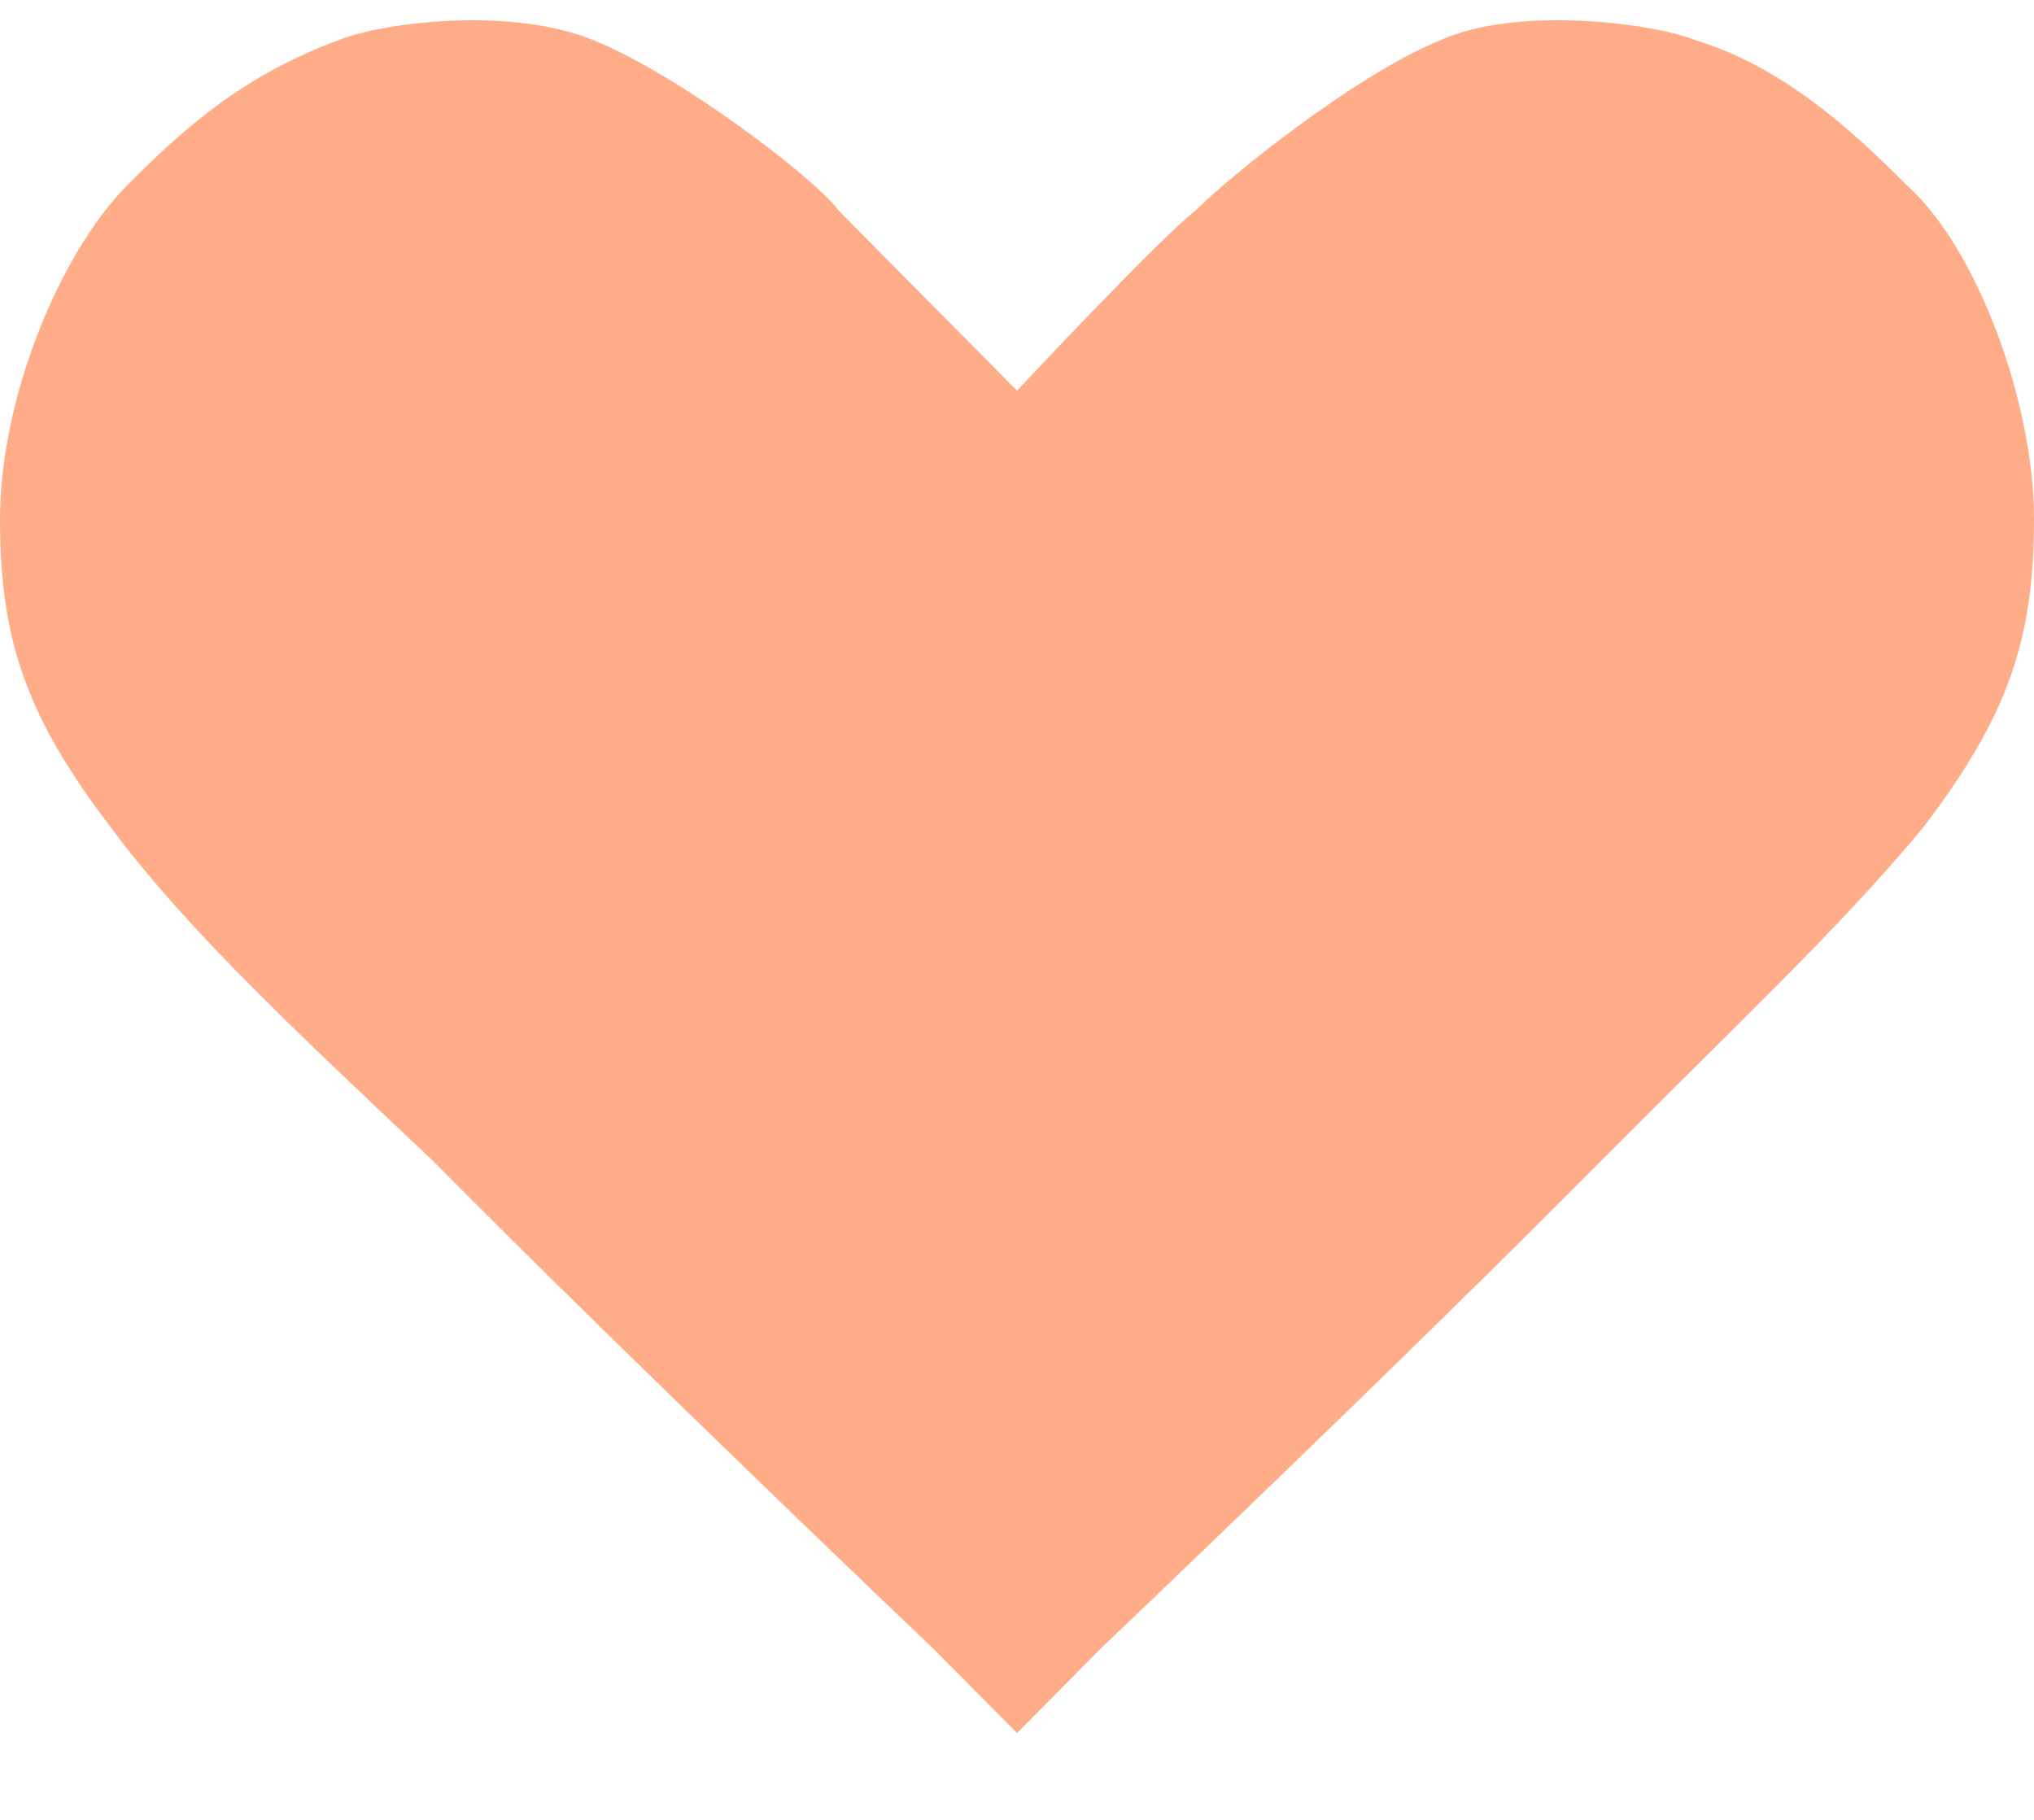
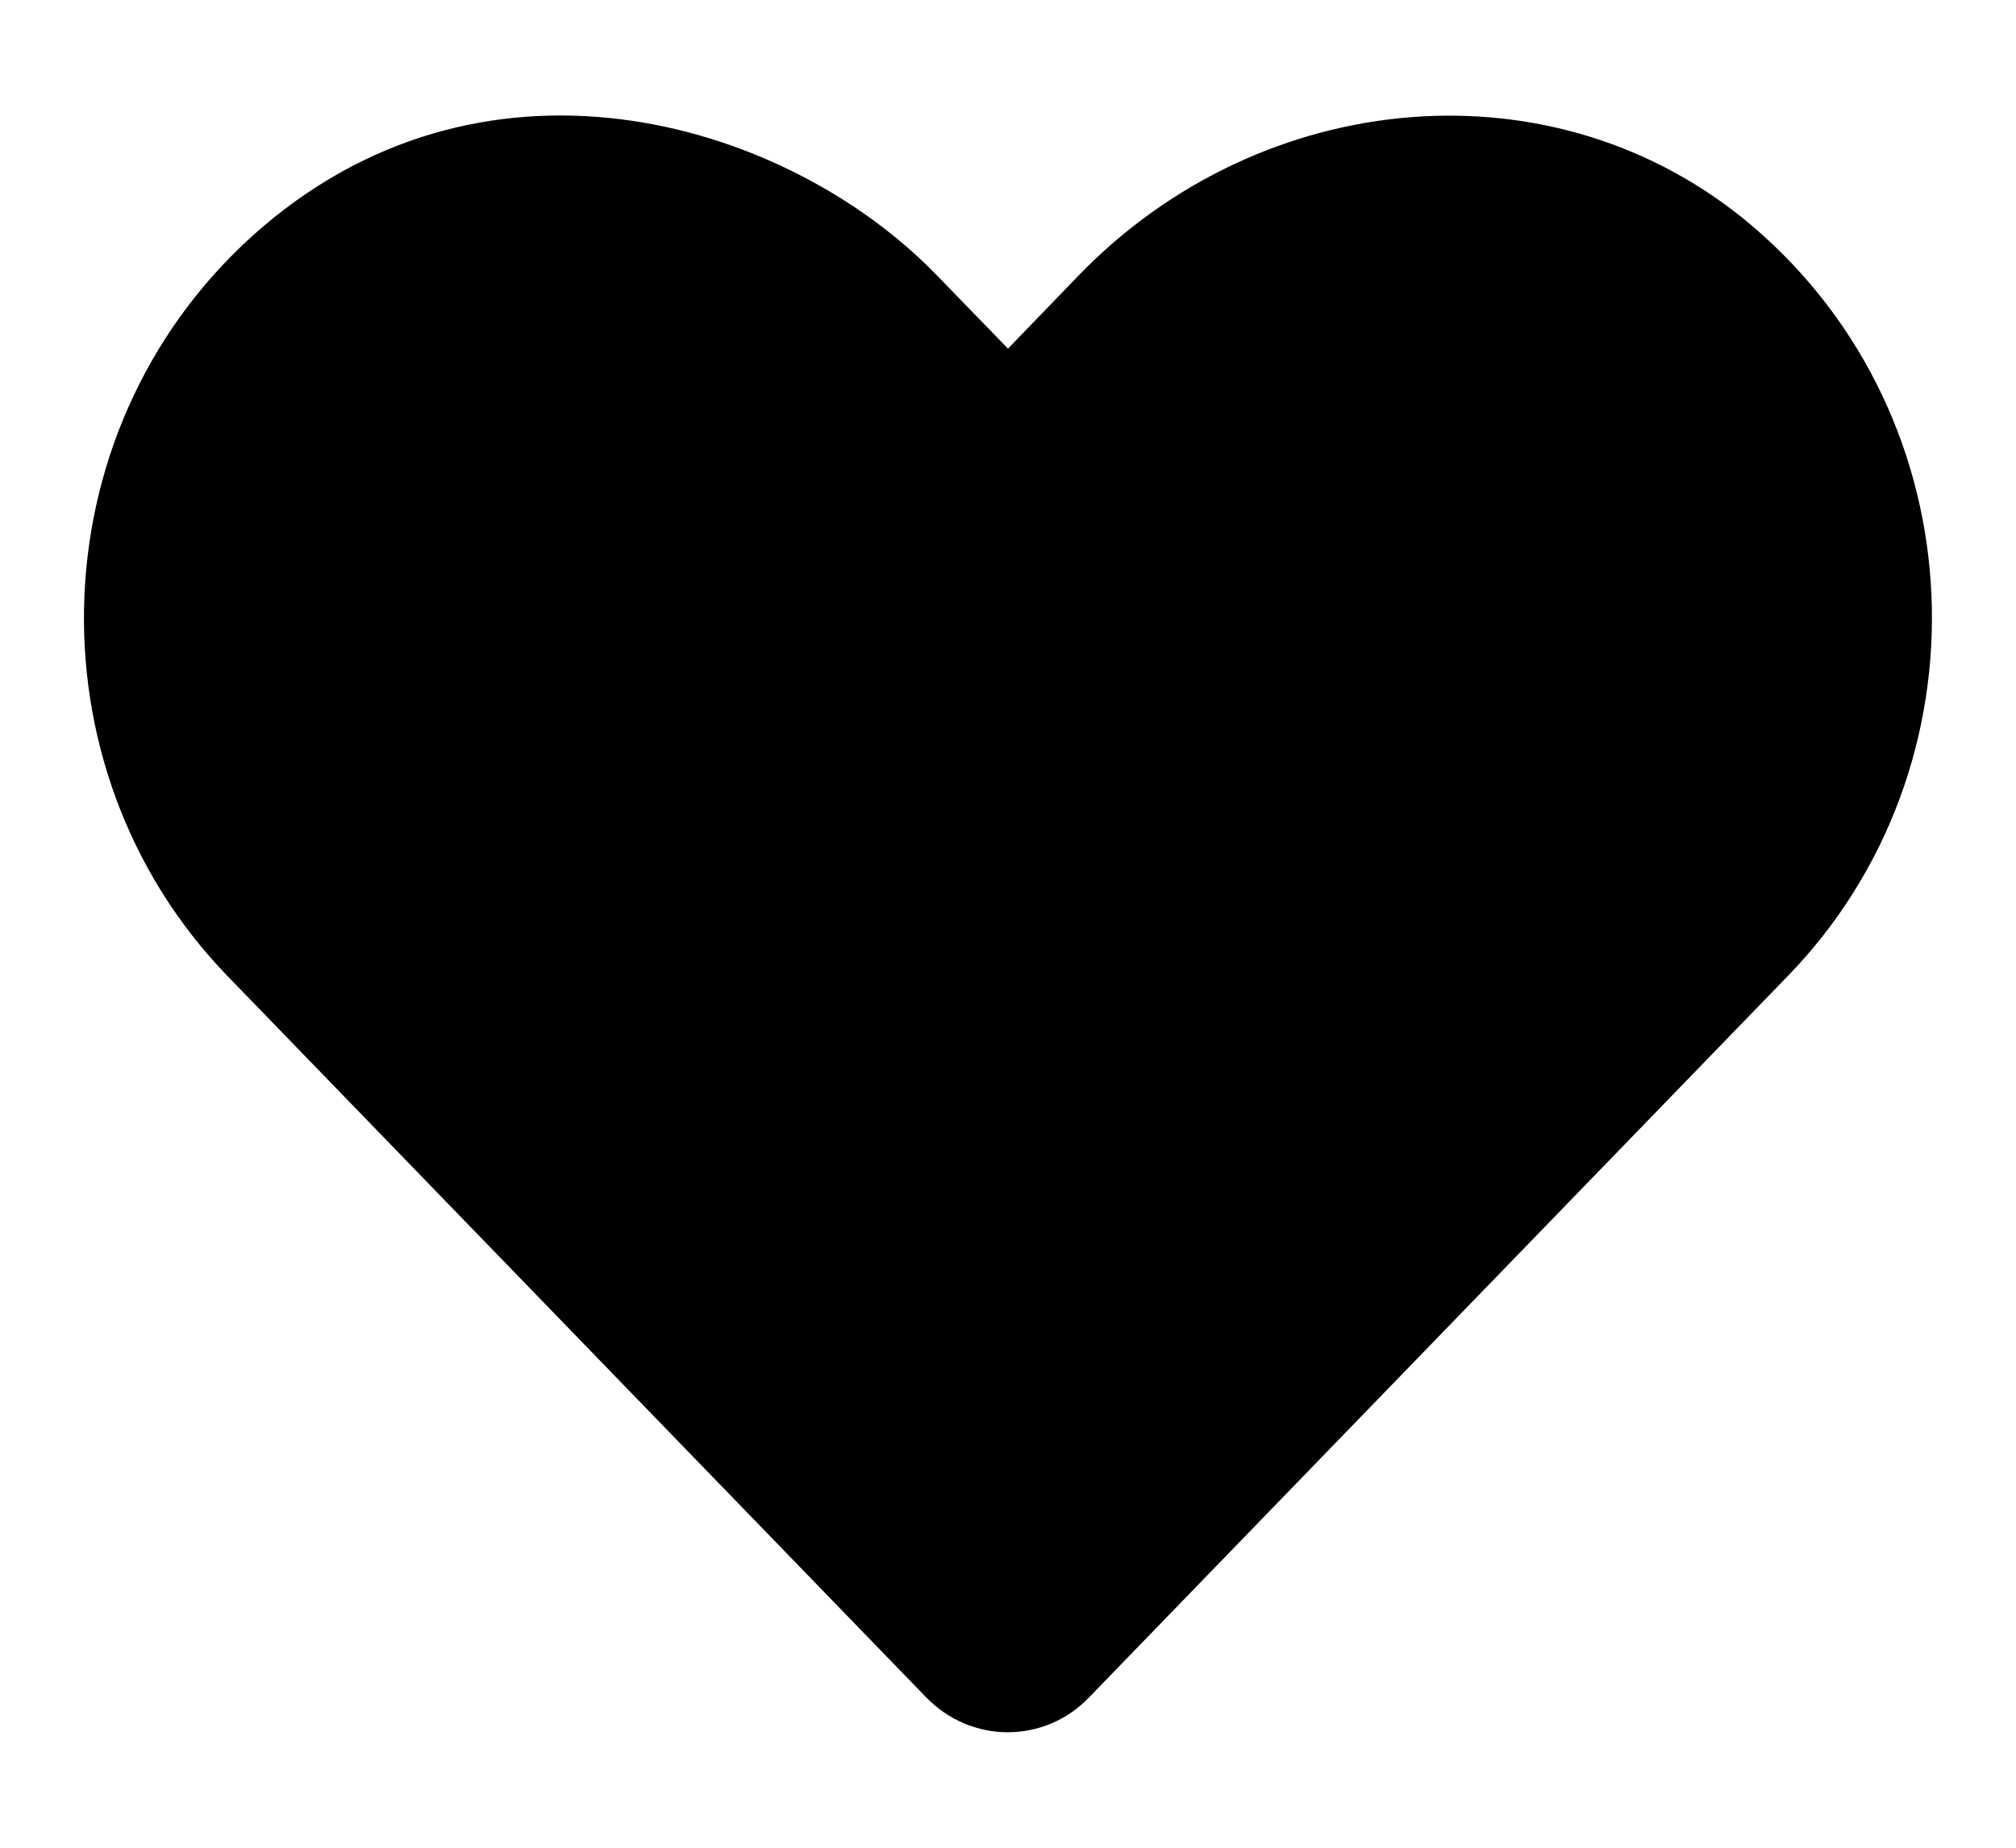
- <svg xmlns="http://www.w3.org/2000/svg" xmlns:xlink="http://www.w3.org/1999/xlink" viewBox="0 0 19 17">
-   <defs>
-     <path d="m9.5 16.19.791-.799s2.771-2.636 4.671-4.553c1.188-1.198 2.217-2.157 3.009-3.116C18.762 6.684 19 5.965 19 4.847s-.554-2.556-1.187-3.115c-.554-.56-1.188-1.118-1.98-1.358-.396-.16-1.662-.32-2.374 0-.793.32-1.98 1.278-2.296 1.597-.317.24-1.663 1.678-1.663 1.678L7.837 1.97C7.6 1.651 6.334.694 5.541.374c-.791-.32-1.978-.16-2.375 0-.87.32-1.425.799-1.979 1.358C.554 2.37 0 3.729 0 4.847s.238 1.837 1.03 2.875c.711.96 1.74 1.918 3.008 3.116 1.9 1.917 4.67 4.553 4.67 4.553l.792.798Z" id="a" />
-   </defs>
-   <use fill="#FFAD88" xlink:href="#a" fill-rule="evenodd" />
+ <svg xmlns="http://www.w3.org/2000/svg" class="lxl4y8-0 ffMWCc sc-5tr1y5-2 ONNRL" height="11" viewBox="0 0 512 512" width="12" aria-hidden="true" focusable="false">
+   <path d="M462.3,62.7c-54.5-46.4-136-38.7-186.6,13.5L256,96.6l-19.7-20.3C195.5,34.1,113.2,8.7,49.7,62.7 c-62.8,53.6-66.1,149.8-9.9,207.8l193.5,199.8c6.2,6.4,14.4,9.7,22.6,9.7c8.2,0,16.4-3.2,22.6-9.7L472,270.5 C528.4,212.5,525.1,116.3,462.3,62.7z M449.2,248.3L256.4,448.1L62.8,248.3c-38.4-39.6-46.4-115.1,7.7-161.2 c54.8-46.8,119.2-12.9,142.8,11.5l42.7,44.1l42.7-44.1c23.2-24,88.2-58,142.8-11.5C495.5,133.1,487.6,208.6,449.2,248.3L449.2,248.3 z" />
+   <path d="M454.4,248.1l-198,205.2L57.6,248.1C18.2,207.4,10,129.9,65.5,82.6c56.3-48.1,122.4-13.2,146.6,11.8l43.8,45.3l43.8-45.3 c23.8-24.6,90.6-59.6,146.6-11.8C501.9,129.8,493.8,207.3,454.4,248.1z" />
</svg>
